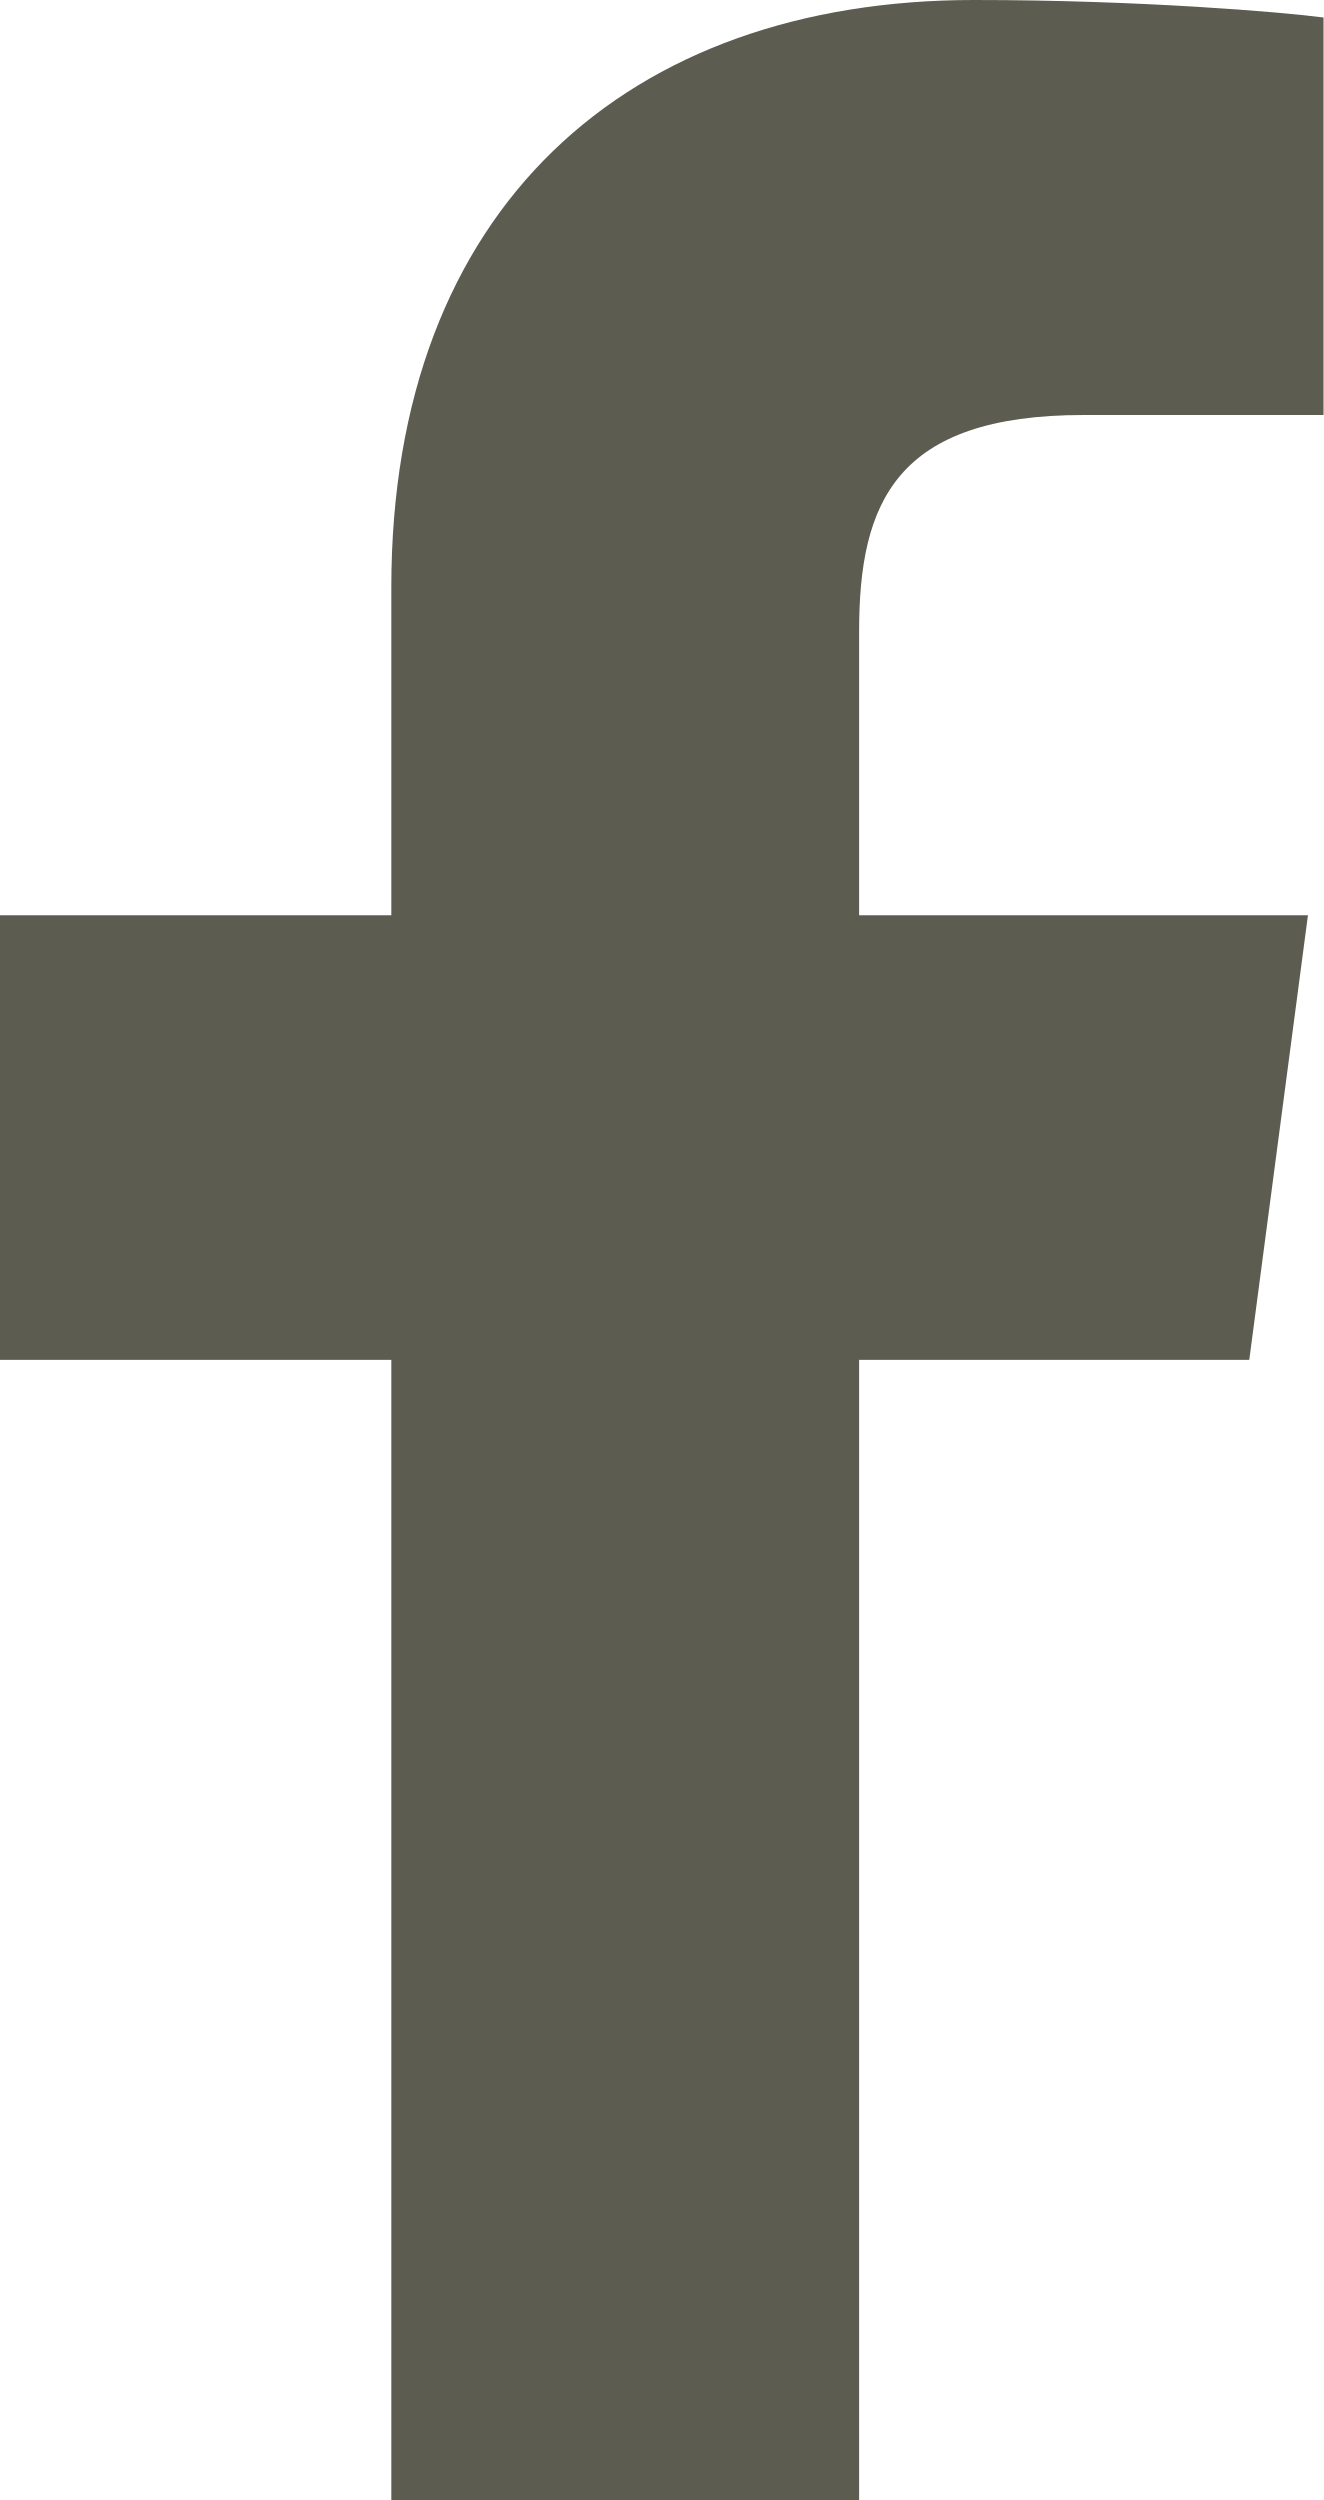
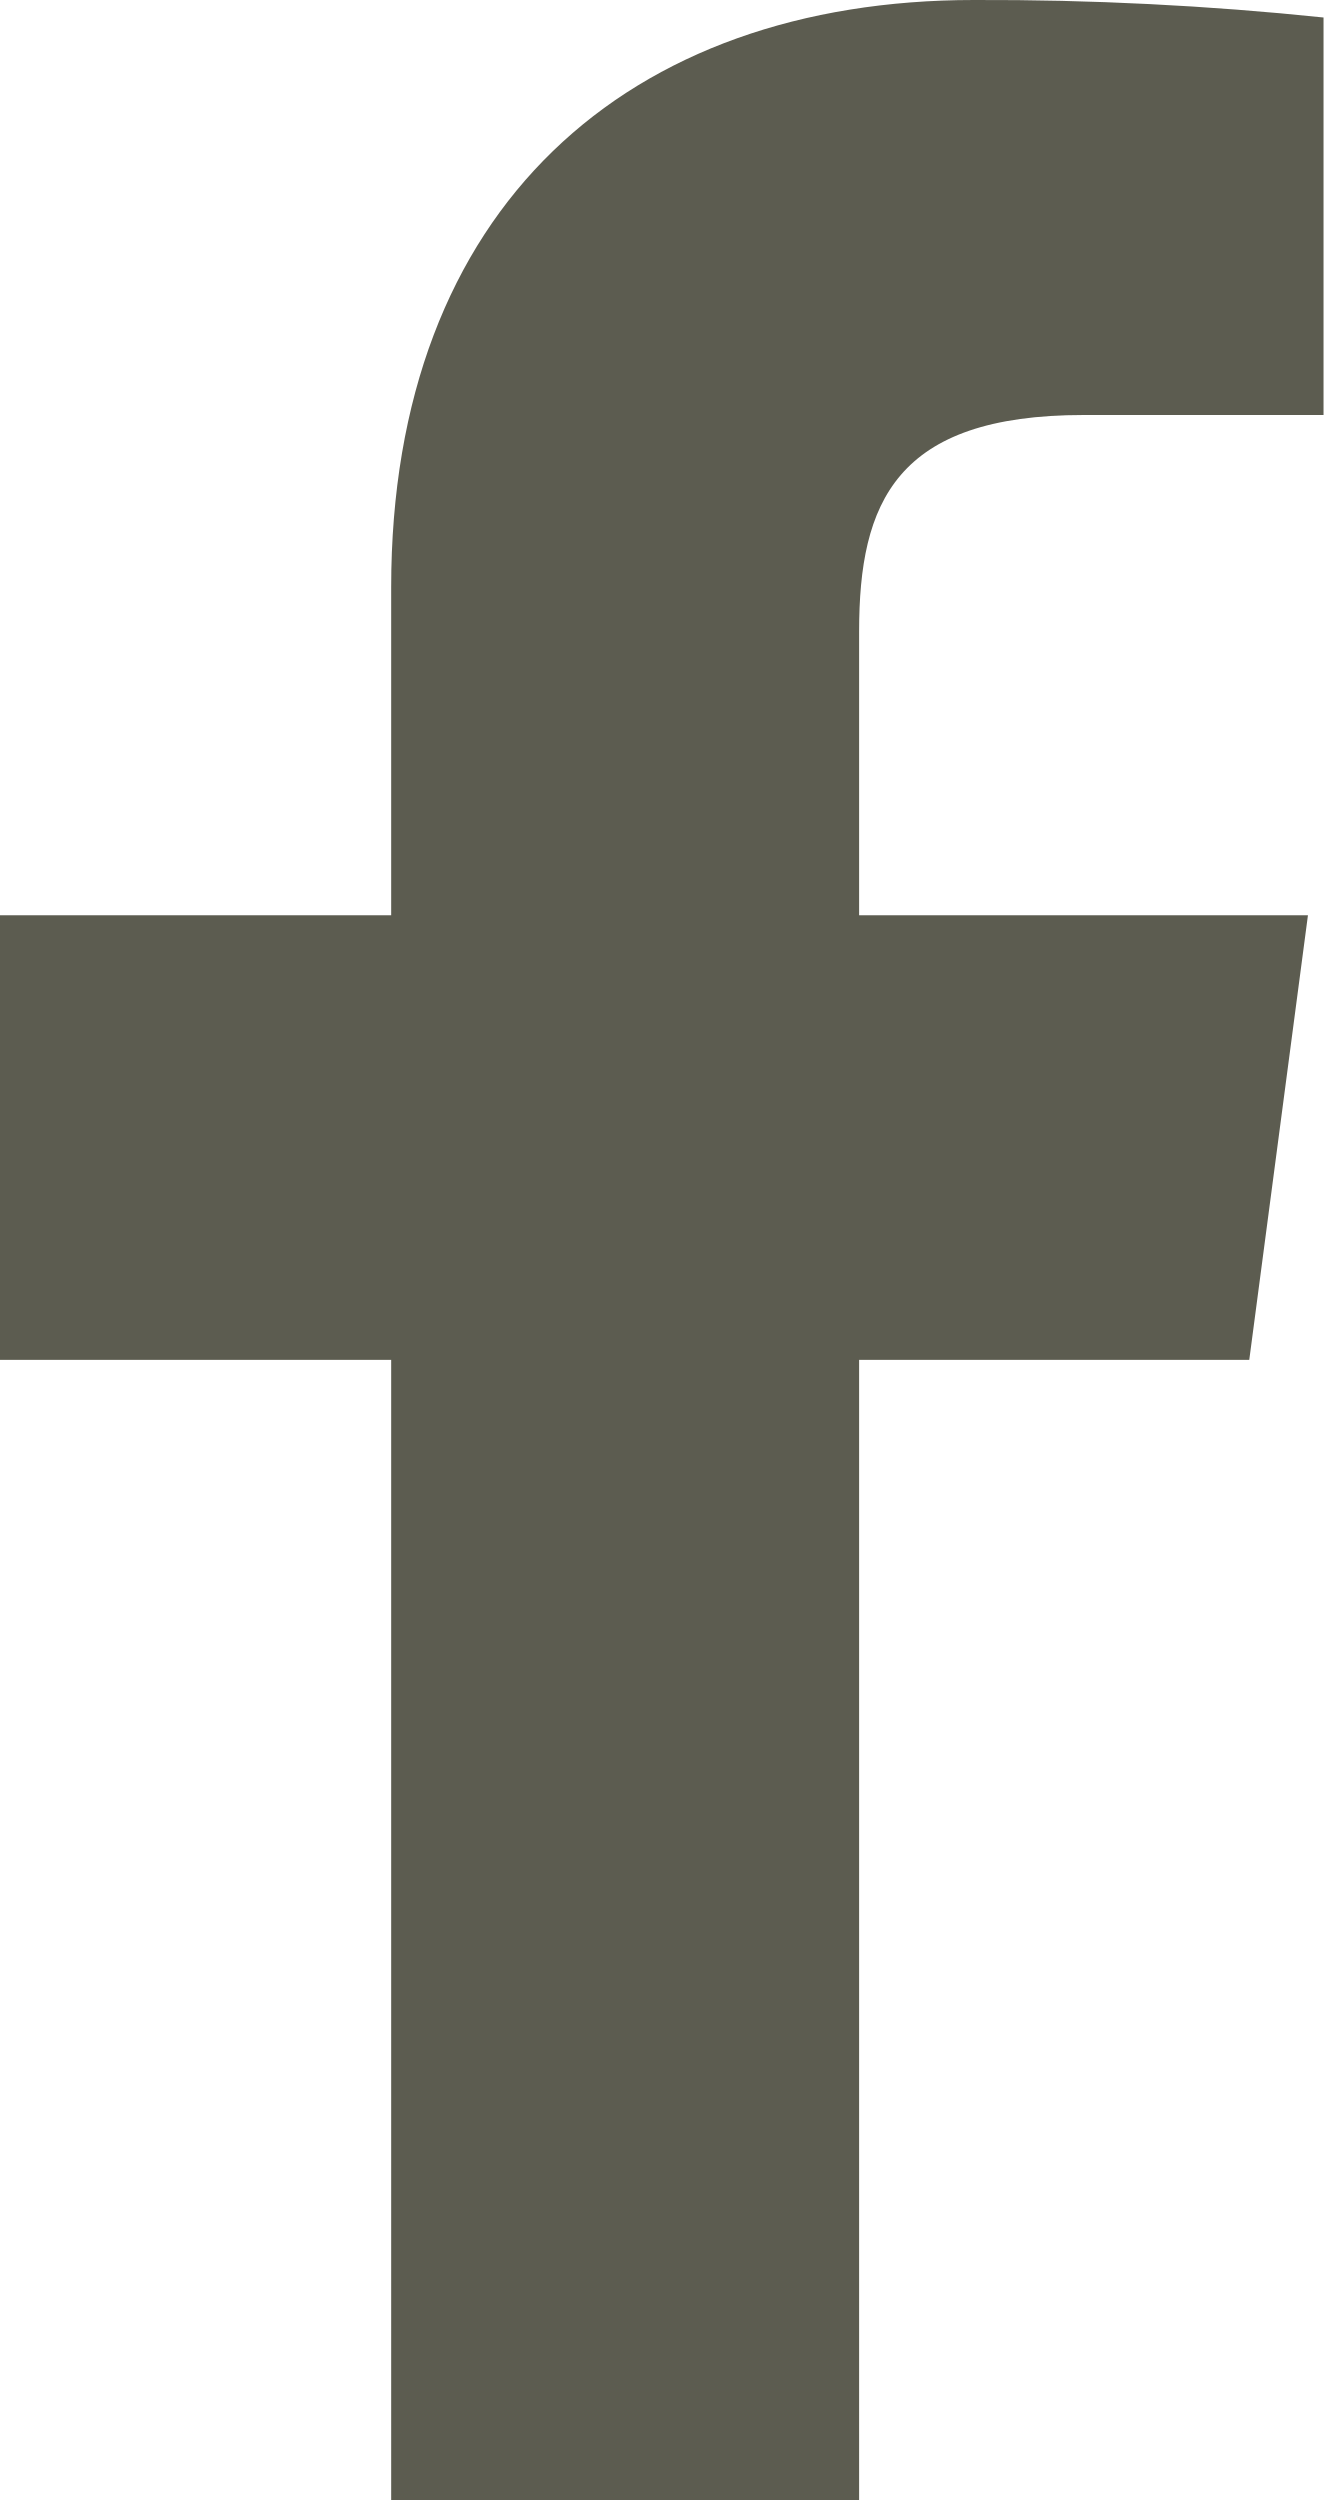
- <svg xmlns="http://www.w3.org/2000/svg" width="9" height="17" viewBox="0 0 9 17" fill="none">
-   <path d="M6.624 0C4.272 0 2.661 1.408 2.661 3.994V6.224H0V9.247H2.661V17H5.842V9.247H8.495L8.894 6.224H5.842V4.293C5.842 3.418 6.09 2.822 7.369 2.822H9V0.119C8.718 0.082 7.75 0 6.624 0Z" fill="#5C5C50" />
+ <svg xmlns="http://www.w3.org/2000/svg" width="9" height="17" fill="none">
+   <path d="M6.624 0C4.272 0 2.66 1.408 2.66 3.994v2.23H0v3.023h2.66V17h3.182V9.247h2.653l.399-3.023H5.842v-1.93c0-.876.248-1.472 1.527-1.472H9V.119A22.215 22.215 0 006.624 0z" fill="#5C5C50" />
</svg>
